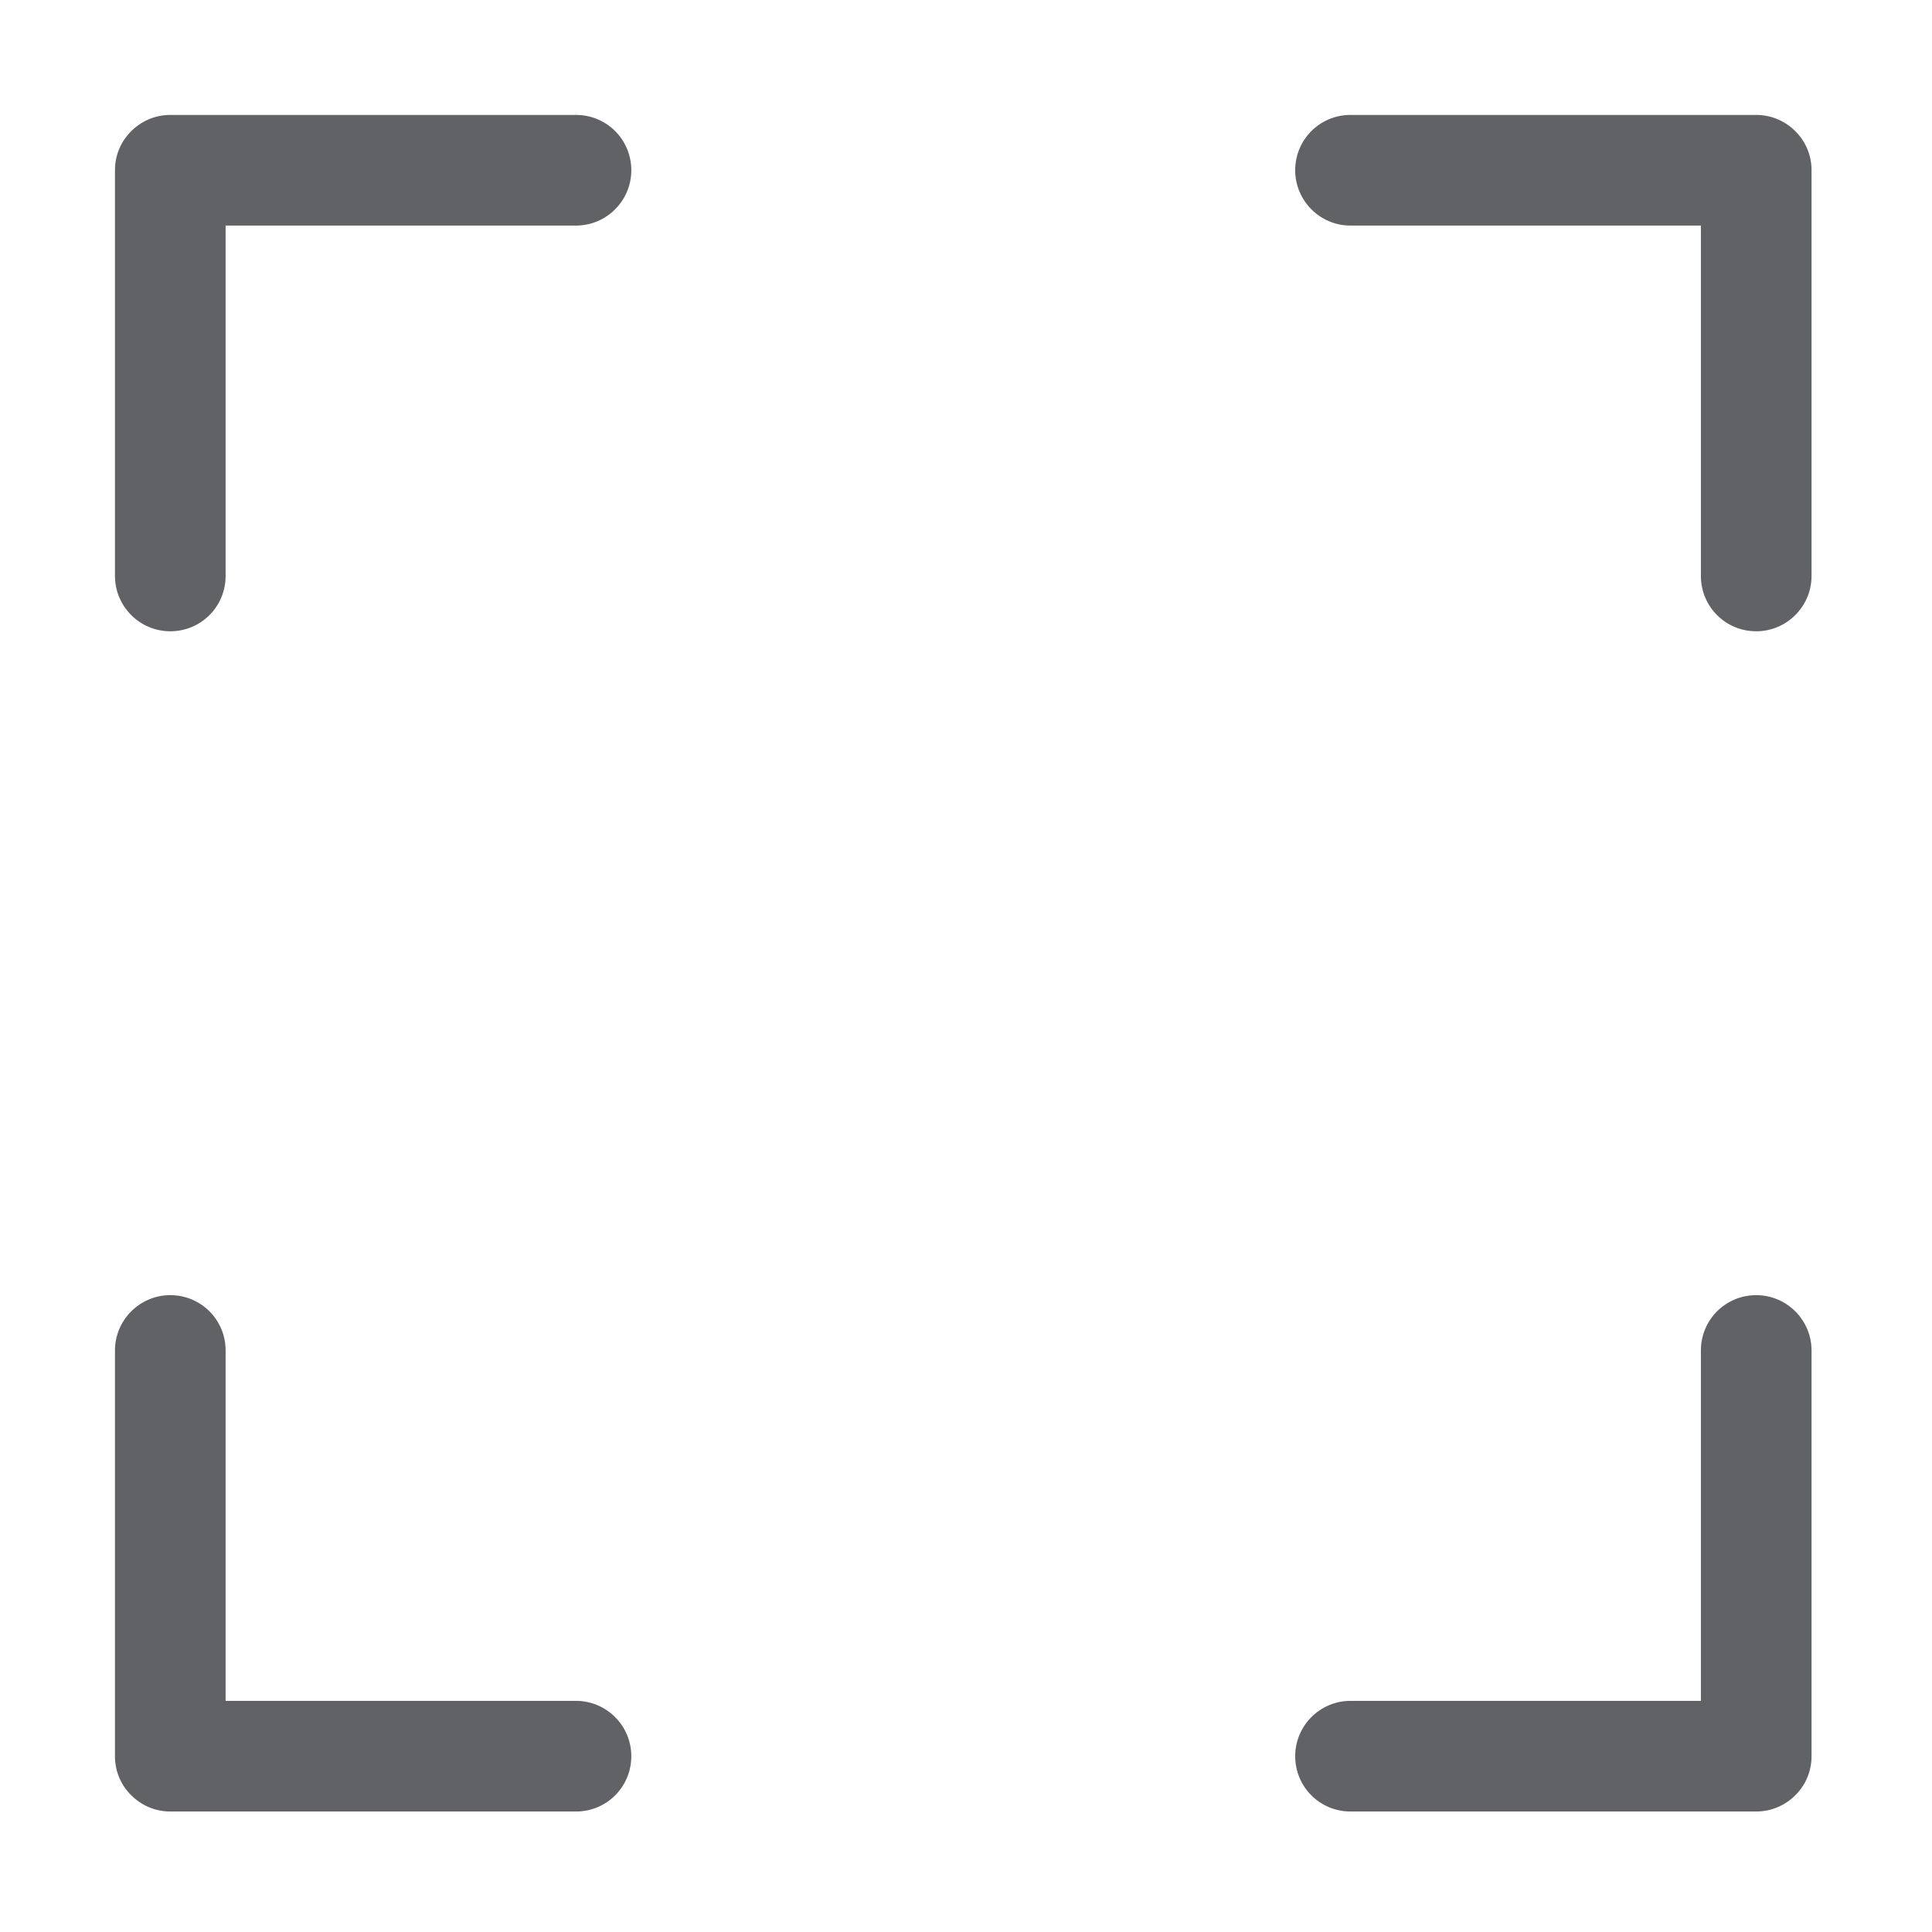
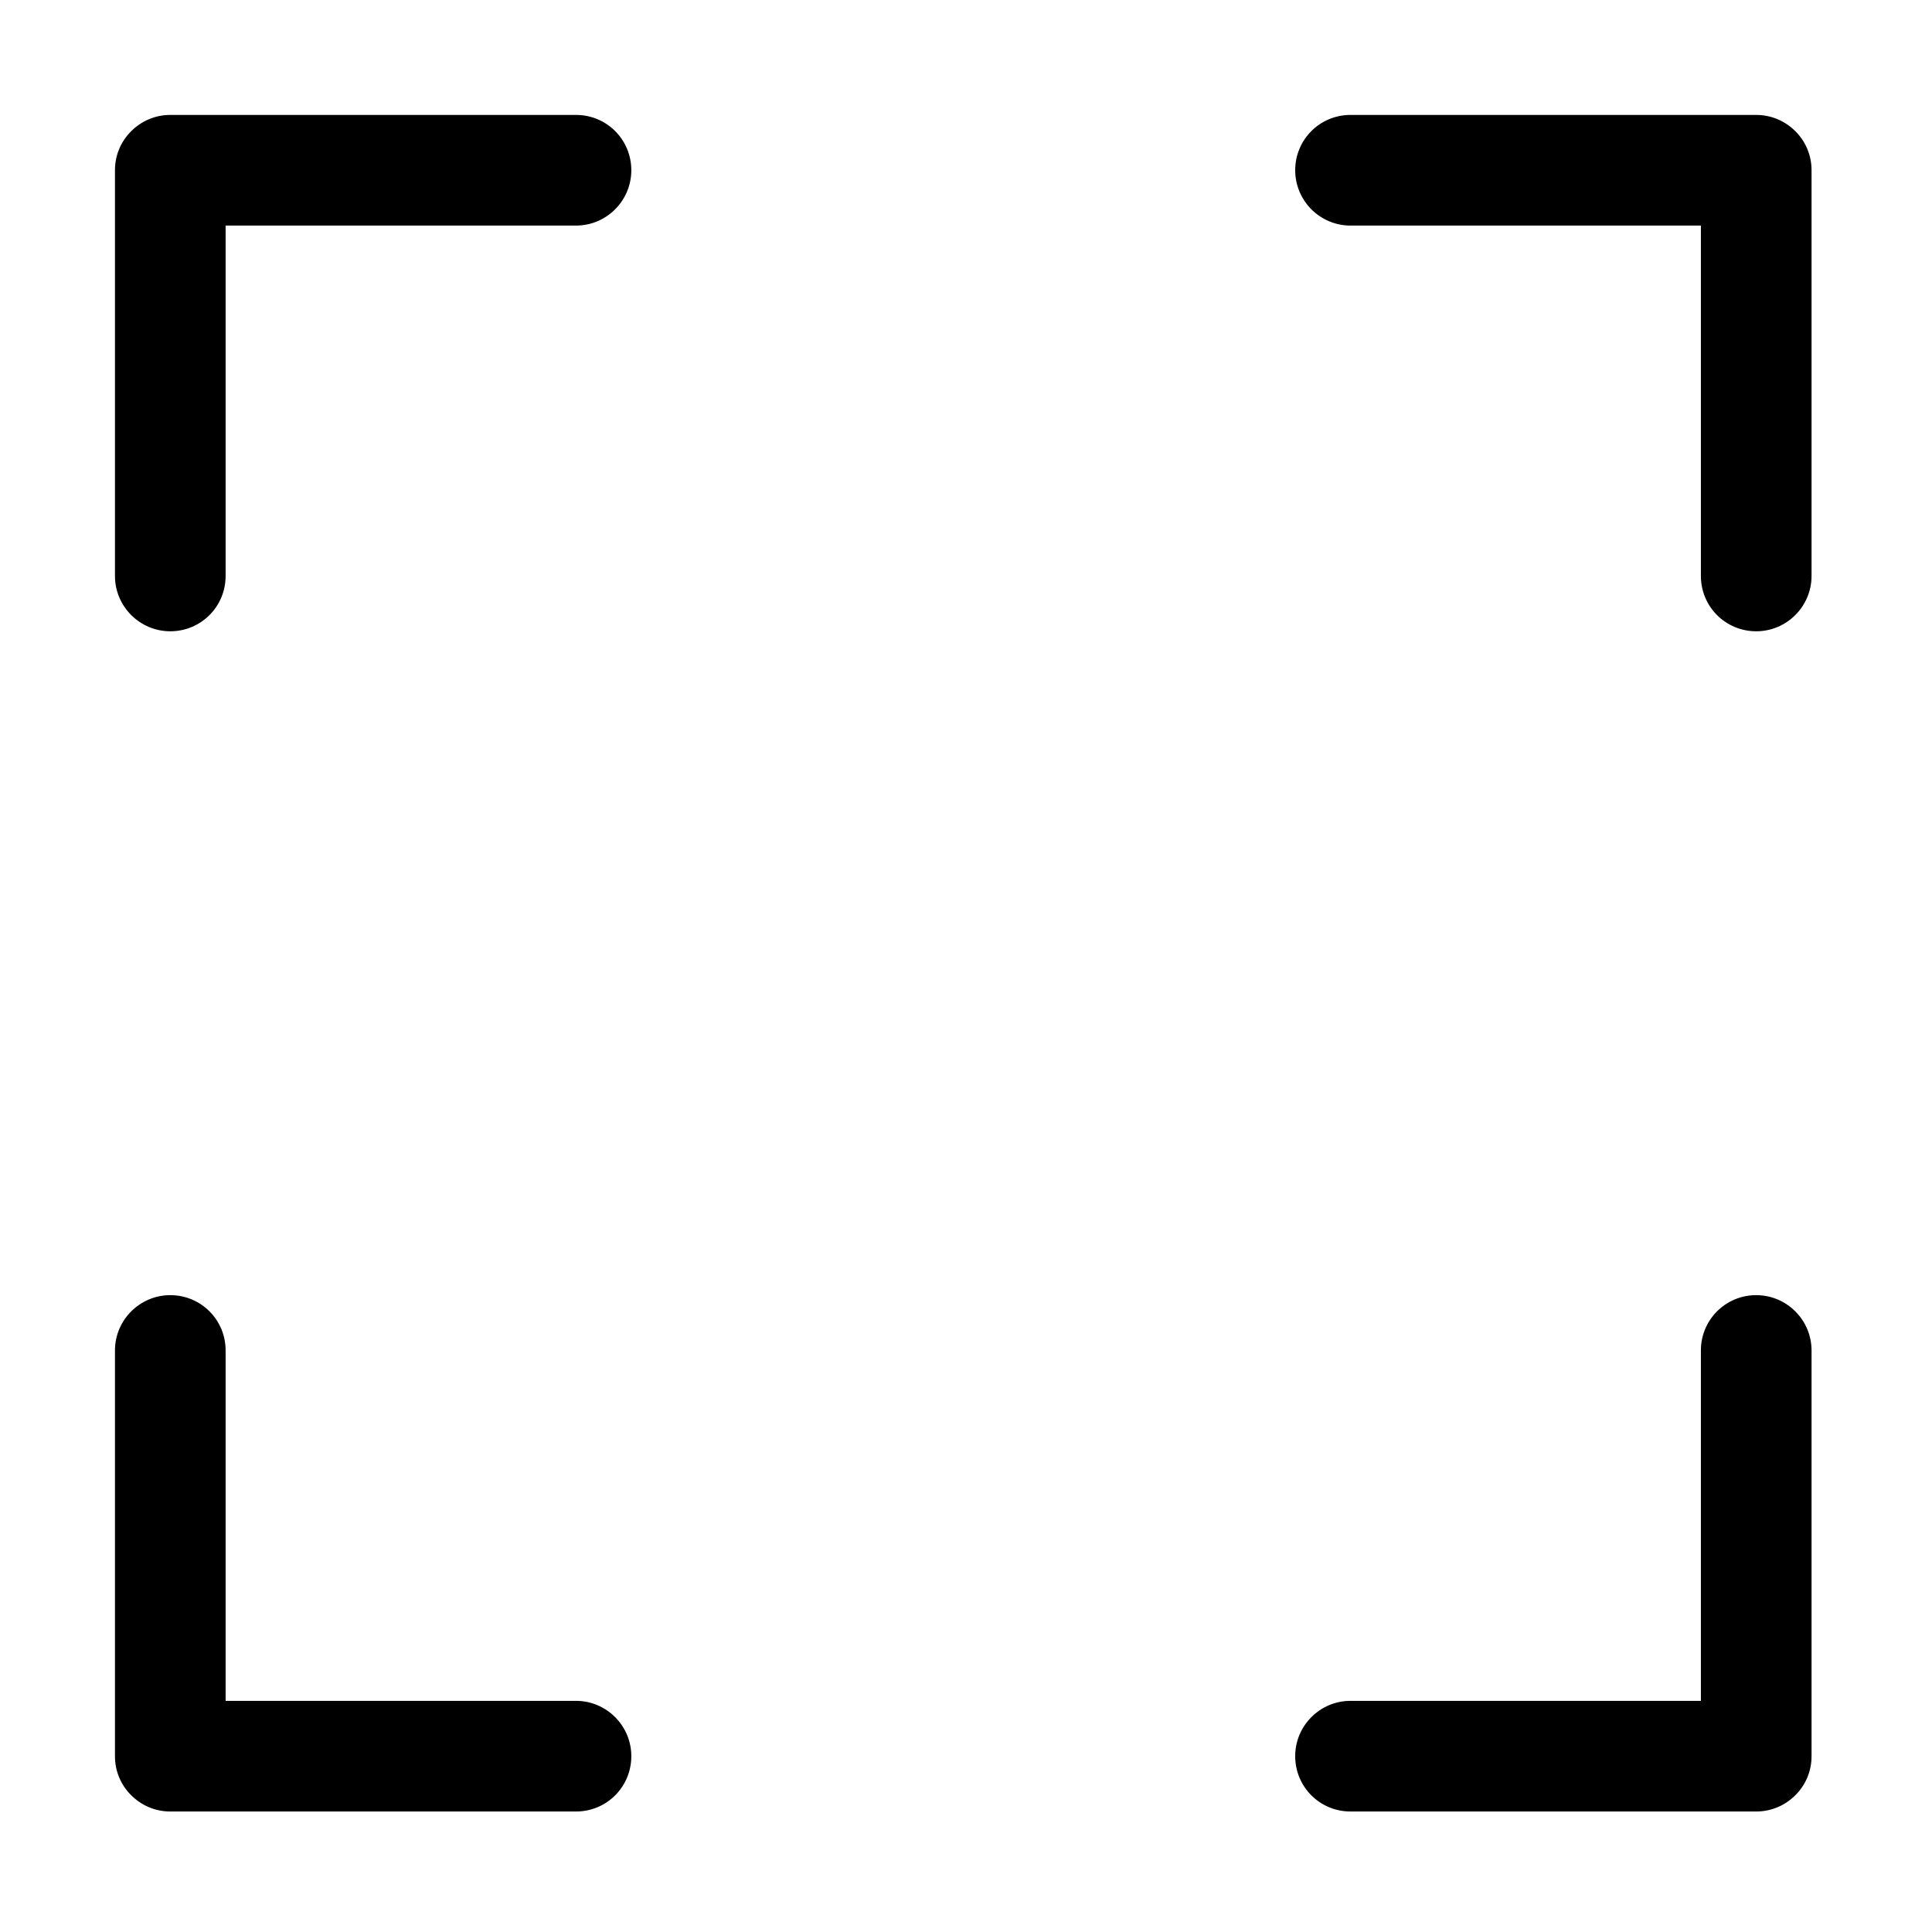
<svg xmlns="http://www.w3.org/2000/svg" t="1730113722341" class="icon" viewBox="0 0 1024 1024" version="1.1" p-id="4917" width="200" height="200">
-   <path d="M119.58 119.56l185.746 0c16.074 0 29.284-13.134 29.284-29.323 0-16.303-13.114-29.322-29.284-29.322l-215.107 0c-8.037 0-15.349 3.283-20.655 8.591-5.384 5.308-8.63 12.619-8.63 20.694L60.934 305.306c0 16.074 13.134 29.284 29.322 29.284 16.303 0 29.323-13.115 29.323-29.284L119.579 119.56zM901.511 119.56 715.764 119.56c-16.094 0-29.284-13.134-29.284-29.323 0-16.303 13.115-29.322 29.284-29.322l215.107 0c8.037 0 15.349 3.283 20.655 8.591 5.385 5.308 8.63 12.619 8.63 20.694L960.156 305.306c0 16.074-13.134 29.284-29.322 29.284-16.303 0-29.323-13.115-29.323-29.284L901.512 119.56zM119.58 901.49l185.746 0c16.074 0 29.284 13.133 29.284 29.322 0 16.303-13.114 29.322-29.284 29.322l-215.107 0c-8.037 0-15.349-3.284-20.655-8.591-5.384-5.307-8.63-12.619-8.63-20.694L60.934 715.744c0-16.075 13.134-29.286 29.322-29.286 16.303 0 29.323 13.115 29.323 29.286L119.579 901.49zM901.511 901.49 715.764 901.49c-16.094 0-29.284 13.133-29.284 29.322 0 16.303 13.115 29.322 29.284 29.322l215.107 0c8.037 0 15.349-3.284 20.655-8.591 5.385-5.307 8.63-12.619 8.63-20.694L960.156 715.744c0-16.075-13.134-29.286-29.322-29.286-16.303 0-29.323 13.115-29.323 29.286L901.512 901.49z" fill="#606266" p-id="4918" />
+   <path d="M119.58 119.56l185.746 0c16.074 0 29.284-13.134 29.284-29.323 0-16.303-13.114-29.322-29.284-29.322l-215.107 0c-8.037 0-15.349 3.283-20.655 8.591-5.384 5.308-8.63 12.619-8.63 20.694L60.934 305.306c0 16.074 13.134 29.284 29.322 29.284 16.303 0 29.323-13.115 29.323-29.284L119.579 119.56zM901.511 119.56 715.764 119.56c-16.094 0-29.284-13.134-29.284-29.323 0-16.303 13.115-29.322 29.284-29.322l215.107 0c8.037 0 15.349 3.283 20.655 8.591 5.385 5.308 8.63 12.619 8.63 20.694L960.156 305.306c0 16.074-13.134 29.284-29.322 29.284-16.303 0-29.323-13.115-29.323-29.284L901.512 119.56zM119.58 901.49l185.746 0c16.074 0 29.284 13.133 29.284 29.322 0 16.303-13.114 29.322-29.284 29.322l-215.107 0c-8.037 0-15.349-3.284-20.655-8.591-5.384-5.307-8.63-12.619-8.63-20.694L60.934 715.744c0-16.075 13.134-29.286 29.322-29.286 16.303 0 29.323 13.115 29.323 29.286L119.579 901.49zM901.511 901.49 715.764 901.49c-16.094 0-29.284 13.133-29.284 29.322 0 16.303 13.115 29.322 29.284 29.322l215.107 0c8.037 0 15.349-3.284 20.655-8.591 5.385-5.307 8.63-12.619 8.63-20.694L960.156 715.744c0-16.075-13.134-29.286-29.322-29.286-16.303 0-29.323 13.115-29.323 29.286L901.512 901.49z" p-id="4918" />
</svg>
